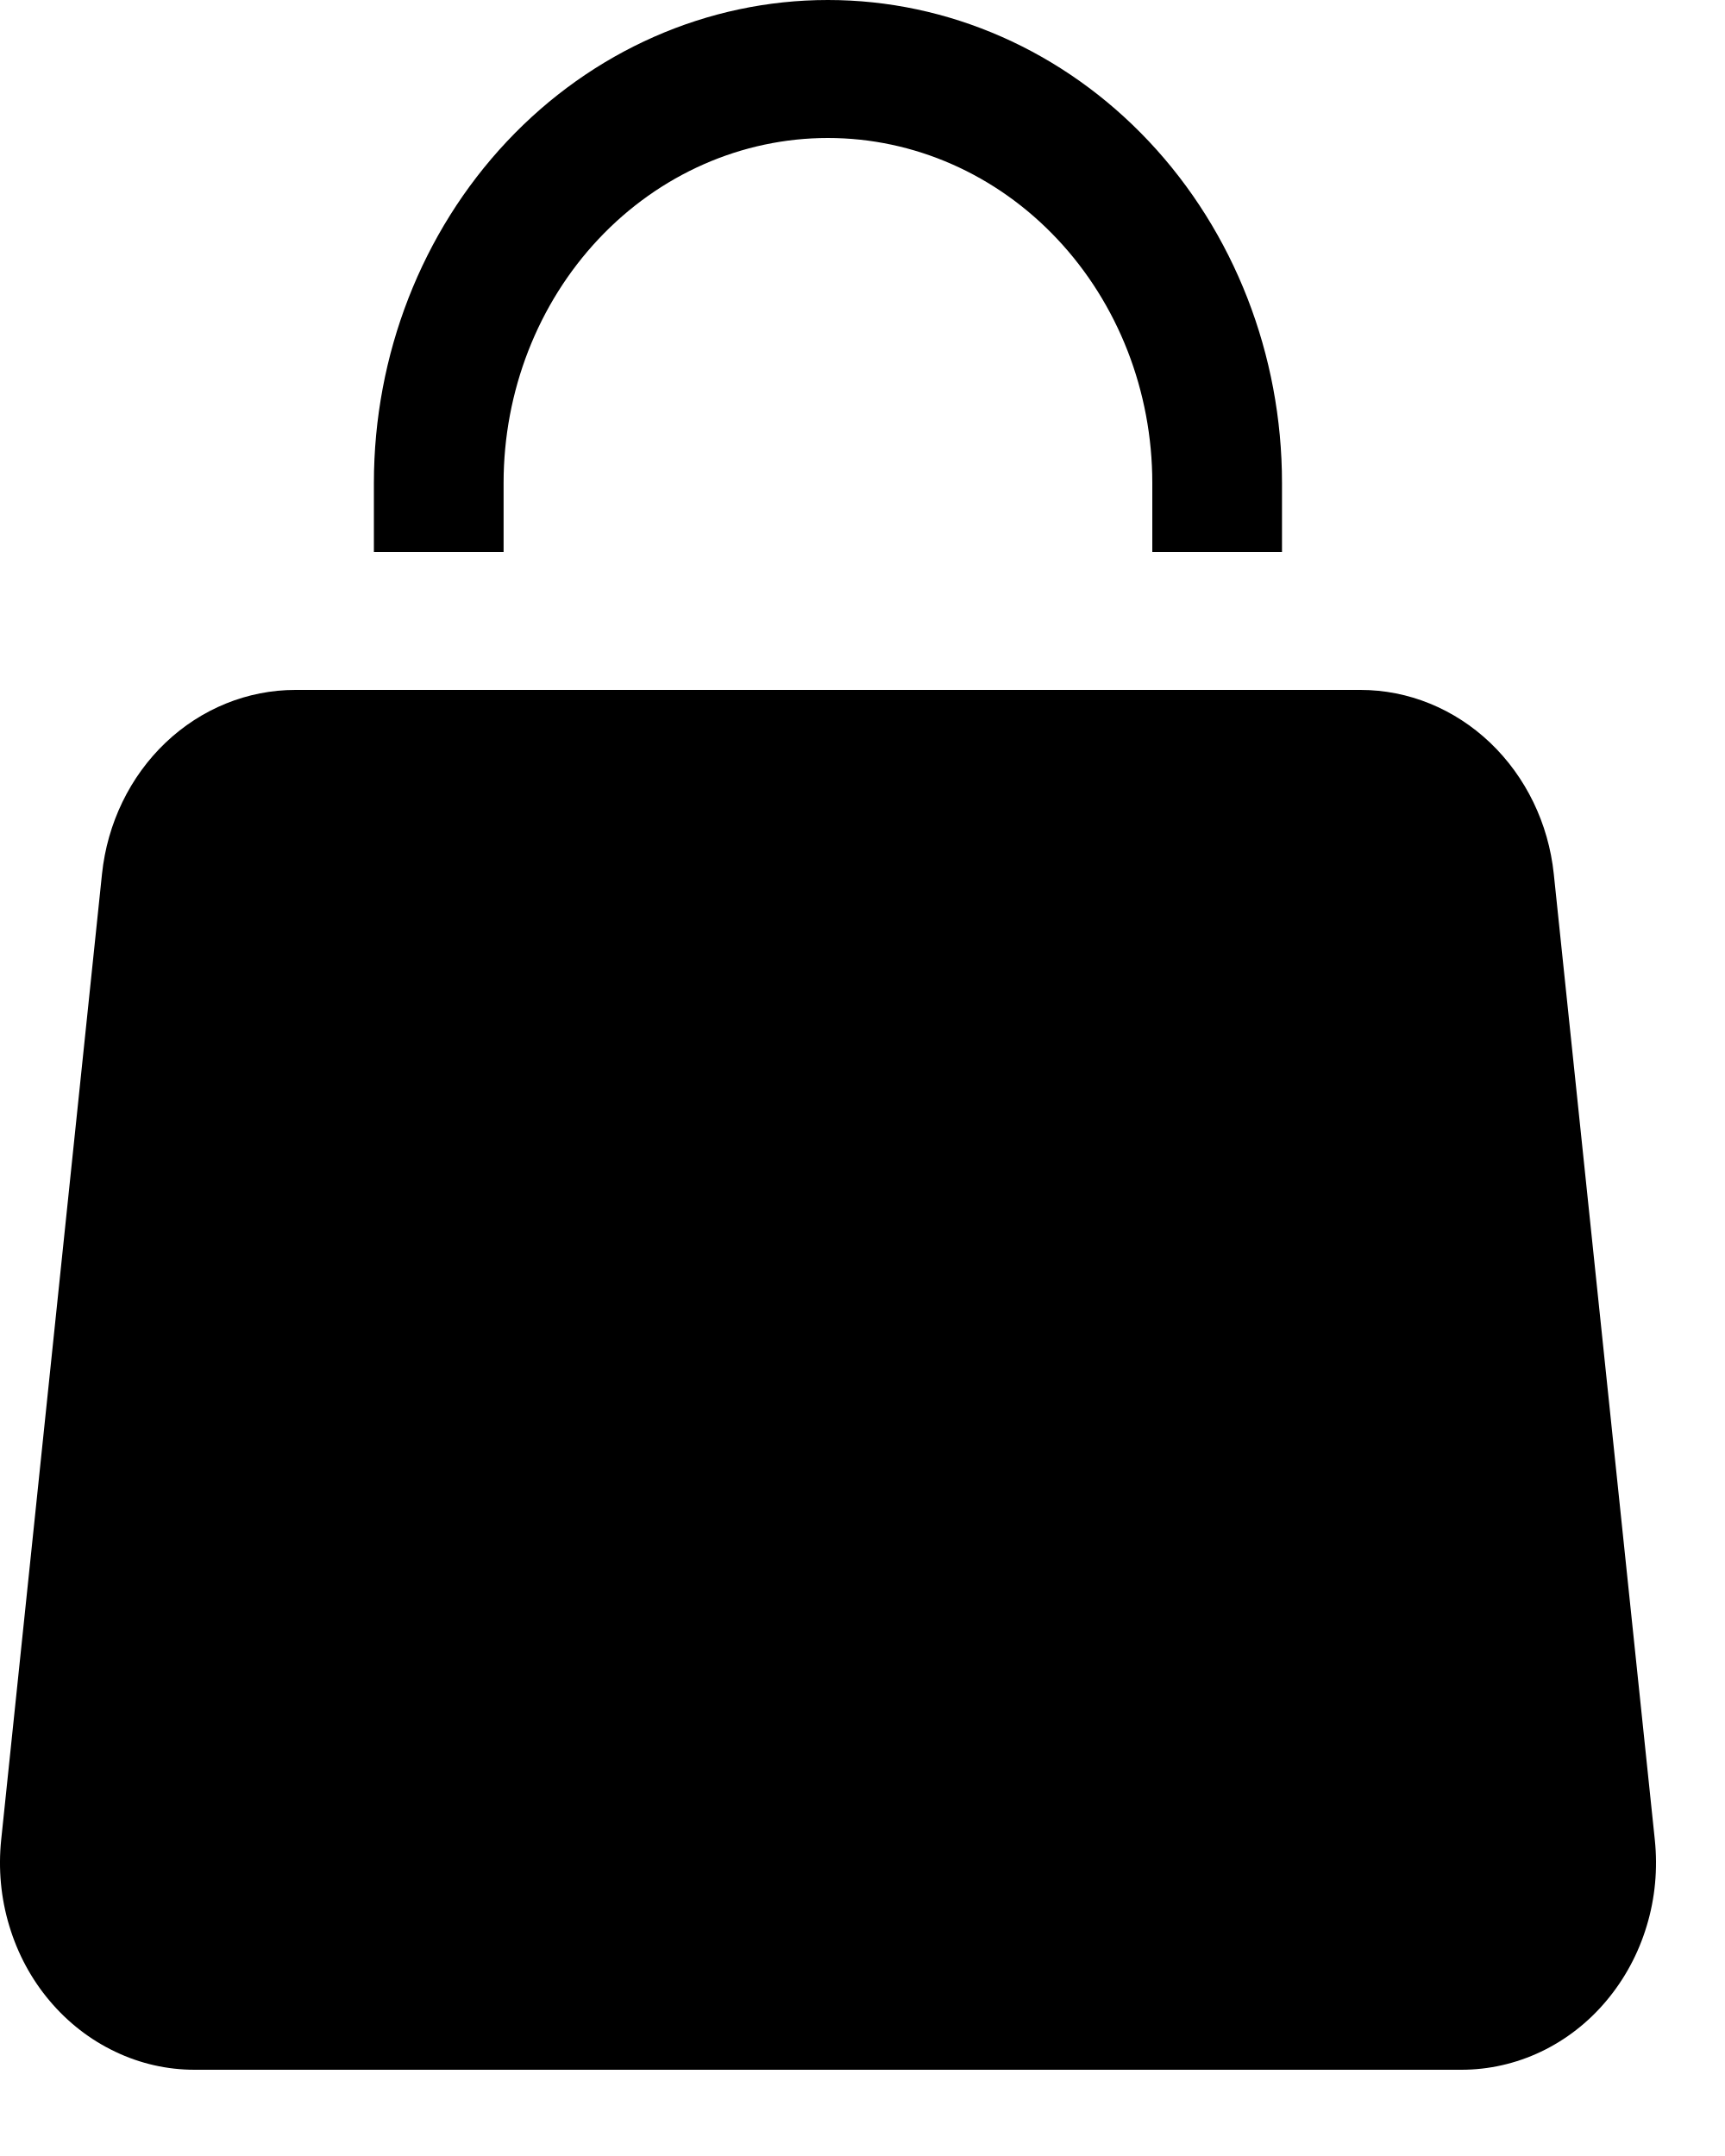
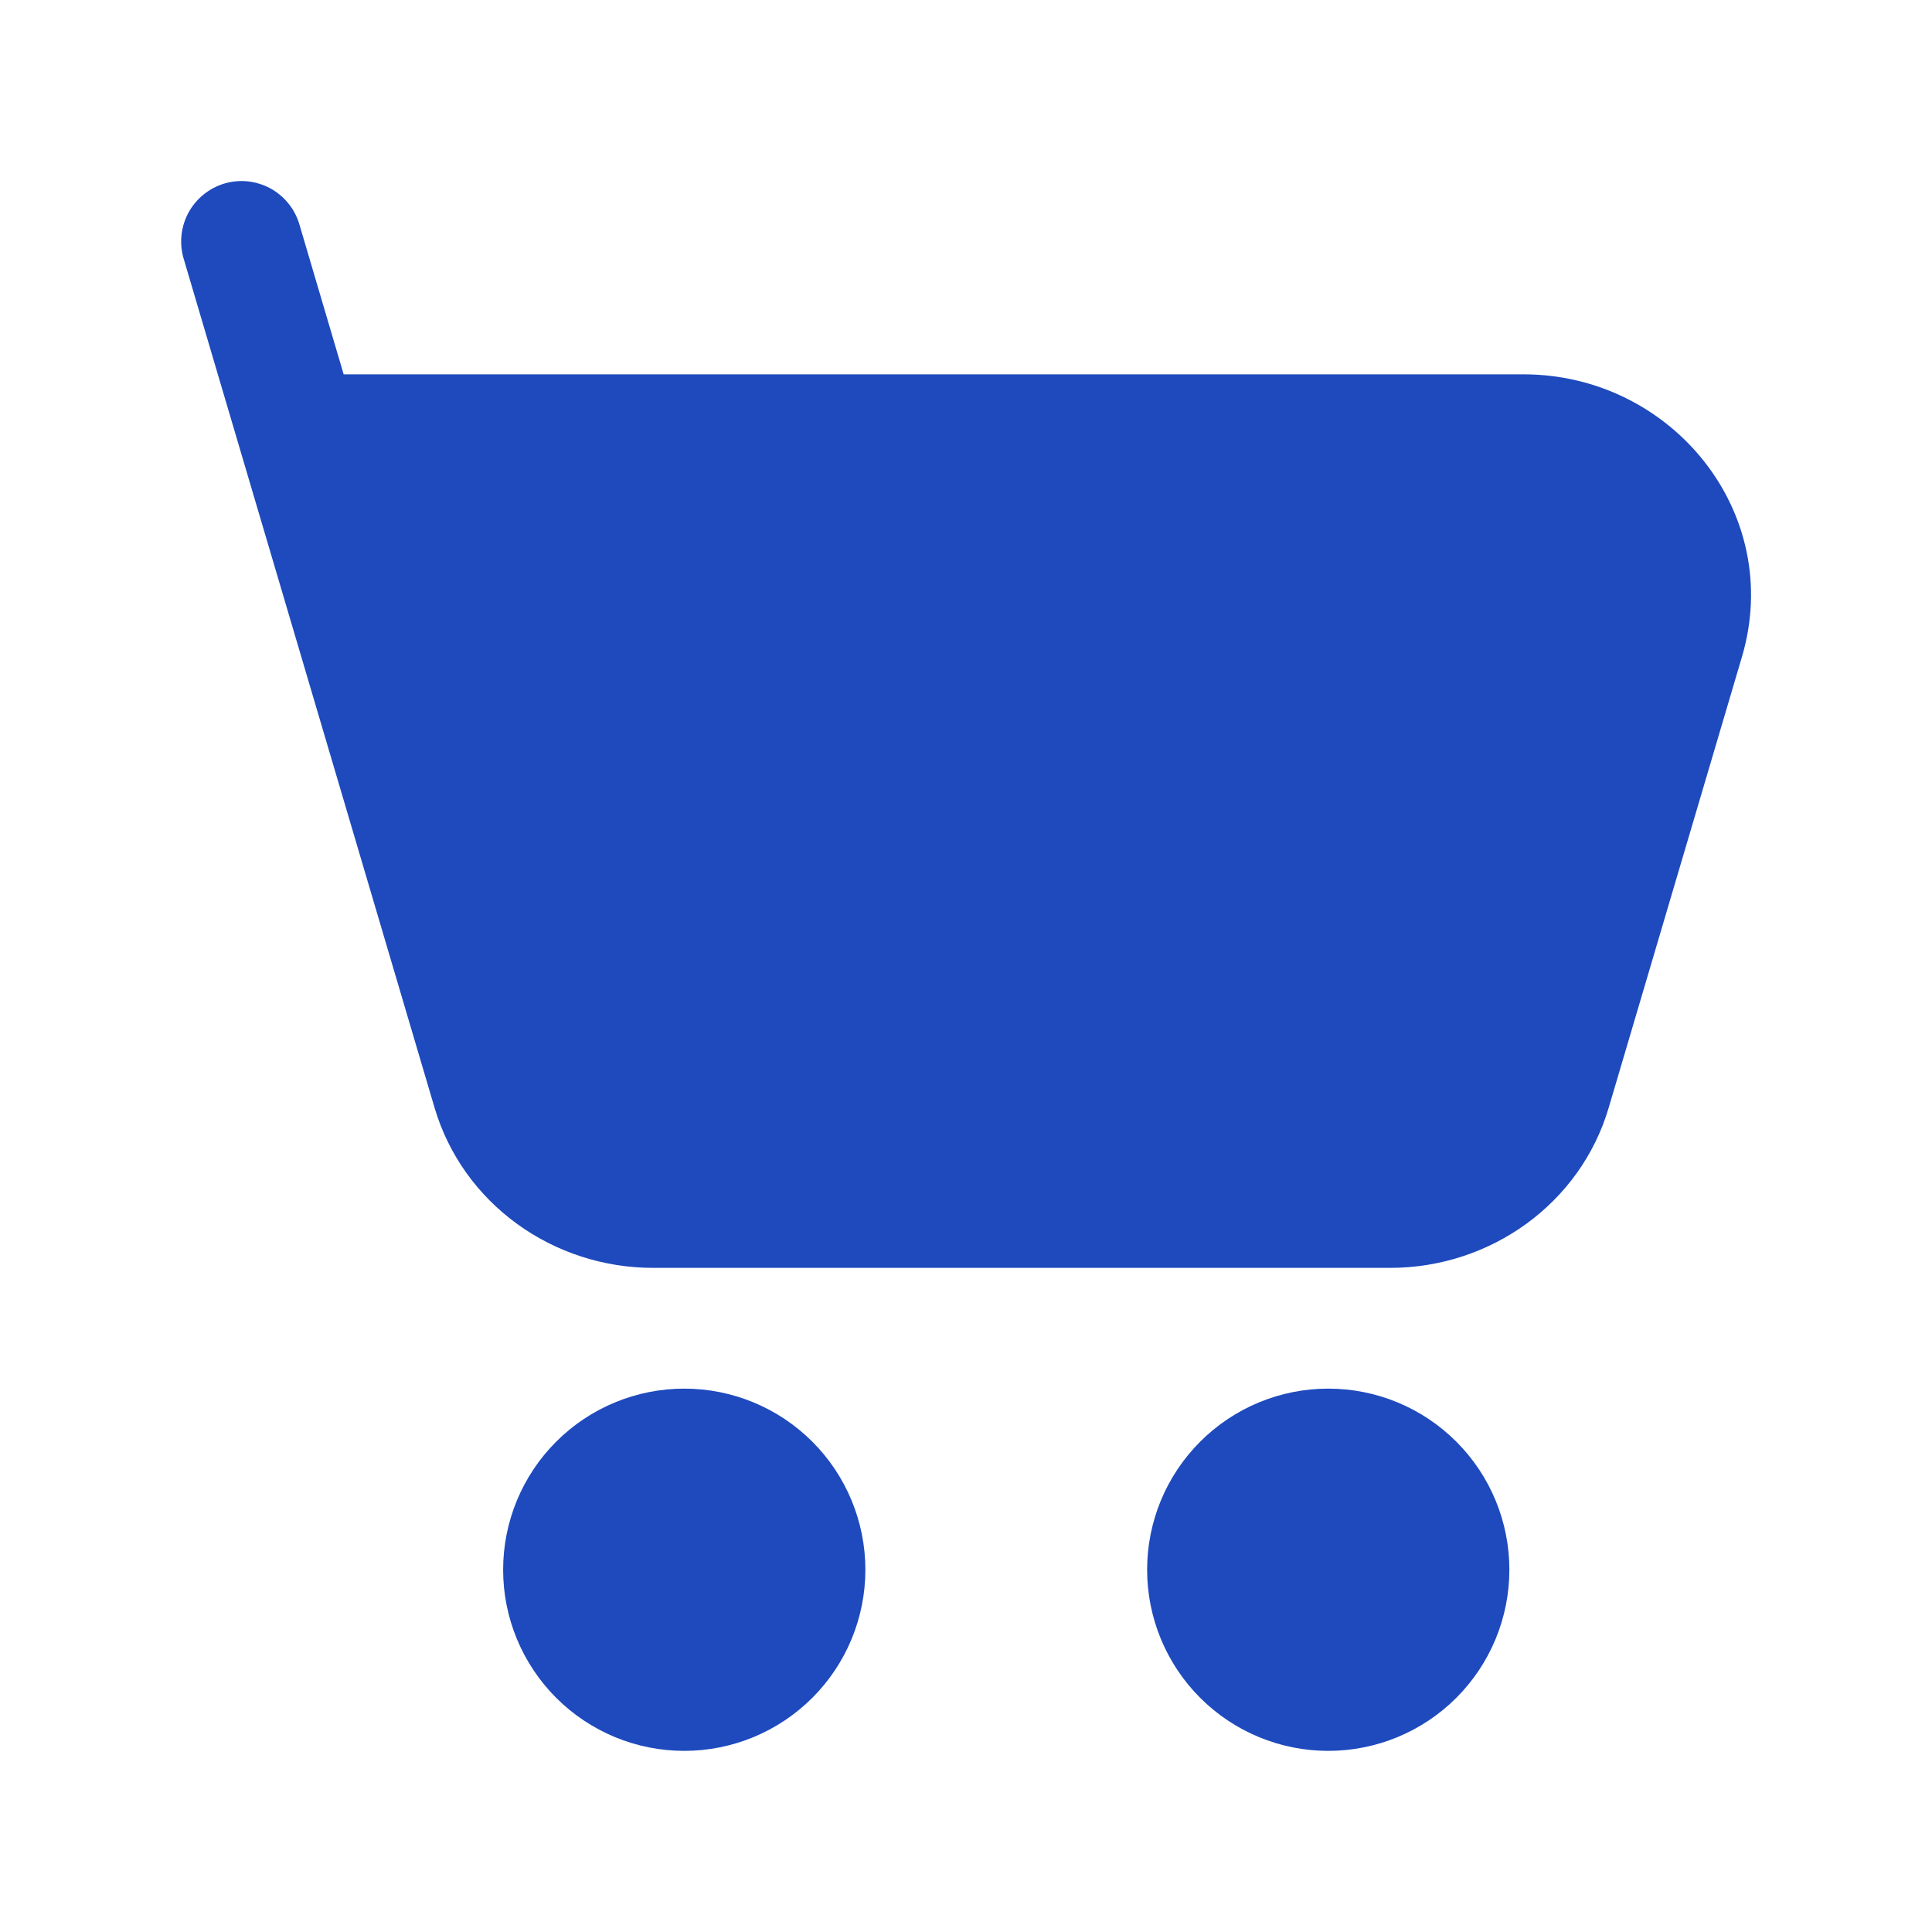
- <svg xmlns="http://www.w3.org/2000/svg" width="16" height="20" viewBox="0 0 16 20" fill="none" aria-hidden="true" focusable="false" role="presentation">
-   <path d="M4.671 4.48C4.671 3.631 4.988 2.817 5.552 2.217C6.116 1.617 6.882 1.28 7.679 1.28C8.477 1.28 9.242 1.617 9.806 2.217C10.371 2.817 10.688 3.631 10.688 4.48V5.12H11.891V4.48C11.891 3.292 11.447 2.152 10.657 1.312C9.867 0.472 8.796 0 7.679 0C6.562 0 5.491 0.472 4.702 1.312C3.912 2.152 3.468 3.292 3.468 4.48V5.12H4.671V4.48ZM0.946 8.108C0.995 7.638 1.205 7.204 1.536 6.889C1.867 6.574 2.296 6.4 2.74 6.4H12.619C13.063 6.4 13.491 6.575 13.822 6.89C14.152 7.205 14.363 7.638 14.412 8.108L15.349 17.067C15.377 17.336 15.352 17.608 15.274 17.865C15.197 18.122 15.069 18.359 14.9 18.56C14.731 18.762 14.523 18.923 14.292 19.033C14.06 19.143 13.809 19.2 13.555 19.2H1.804C1.55 19.2 1.299 19.143 1.068 19.032C0.836 18.922 0.629 18.761 0.46 18.56C0.29 18.359 0.163 18.122 0.086 17.865C0.008 17.608 -0.017 17.336 0.011 17.067L0.946 8.108Z" fill="currentColor" />
+ <svg xmlns="http://www.w3.org/2000/svg" width="24" height="24" viewBox="0 0 24 24" fill="none">
+   <path d="M2.787 2.28C2.881 2.252 2.981 2.243 3.079 2.253C3.176 2.264 3.271 2.293 3.358 2.34C3.445 2.387 3.521 2.451 3.583 2.528C3.645 2.604 3.691 2.692 3.719 2.787L4.269 4.65H18.924C20.764 4.65 22.169 6.367 21.639 8.16L19.984 13.76C19.632 14.953 18.513 15.75 17.269 15.75H8.113C6.869 15.75 5.751 14.953 5.398 13.76L2.281 3.212C2.225 3.021 2.247 2.816 2.341 2.642C2.436 2.467 2.597 2.337 2.787 2.28ZM6.25 19.5C6.25 18.903 6.487 18.331 6.909 17.909C7.331 17.487 7.903 17.25 8.5 17.25C9.097 17.25 9.669 17.487 10.091 17.909C10.513 18.331 10.75 18.903 10.75 19.5C10.75 20.097 10.513 20.669 10.091 21.091C9.669 21.513 9.097 21.75 8.5 21.75C7.903 21.75 7.331 21.513 6.909 21.091C6.487 20.669 6.25 20.097 6.25 19.5ZM14.25 19.5C14.25 19.204 14.308 18.912 14.421 18.639C14.534 18.366 14.7 18.118 14.909 17.909C15.118 17.7 15.366 17.534 15.639 17.421C15.912 17.308 16.204 17.25 16.5 17.25C16.796 17.25 17.088 17.308 17.361 17.421C17.634 17.534 17.882 17.7 18.091 17.909C18.3 18.118 18.466 18.366 18.579 18.639C18.692 18.912 18.75 19.204 18.75 19.5C18.75 20.097 18.513 20.669 18.091 21.091C17.669 21.513 17.097 21.75 16.5 21.75C15.903 21.75 15.331 21.513 14.909 21.091C14.487 20.669 14.25 20.097 14.25 19.5Z" fill="#1E4ABD" />
</svg>
